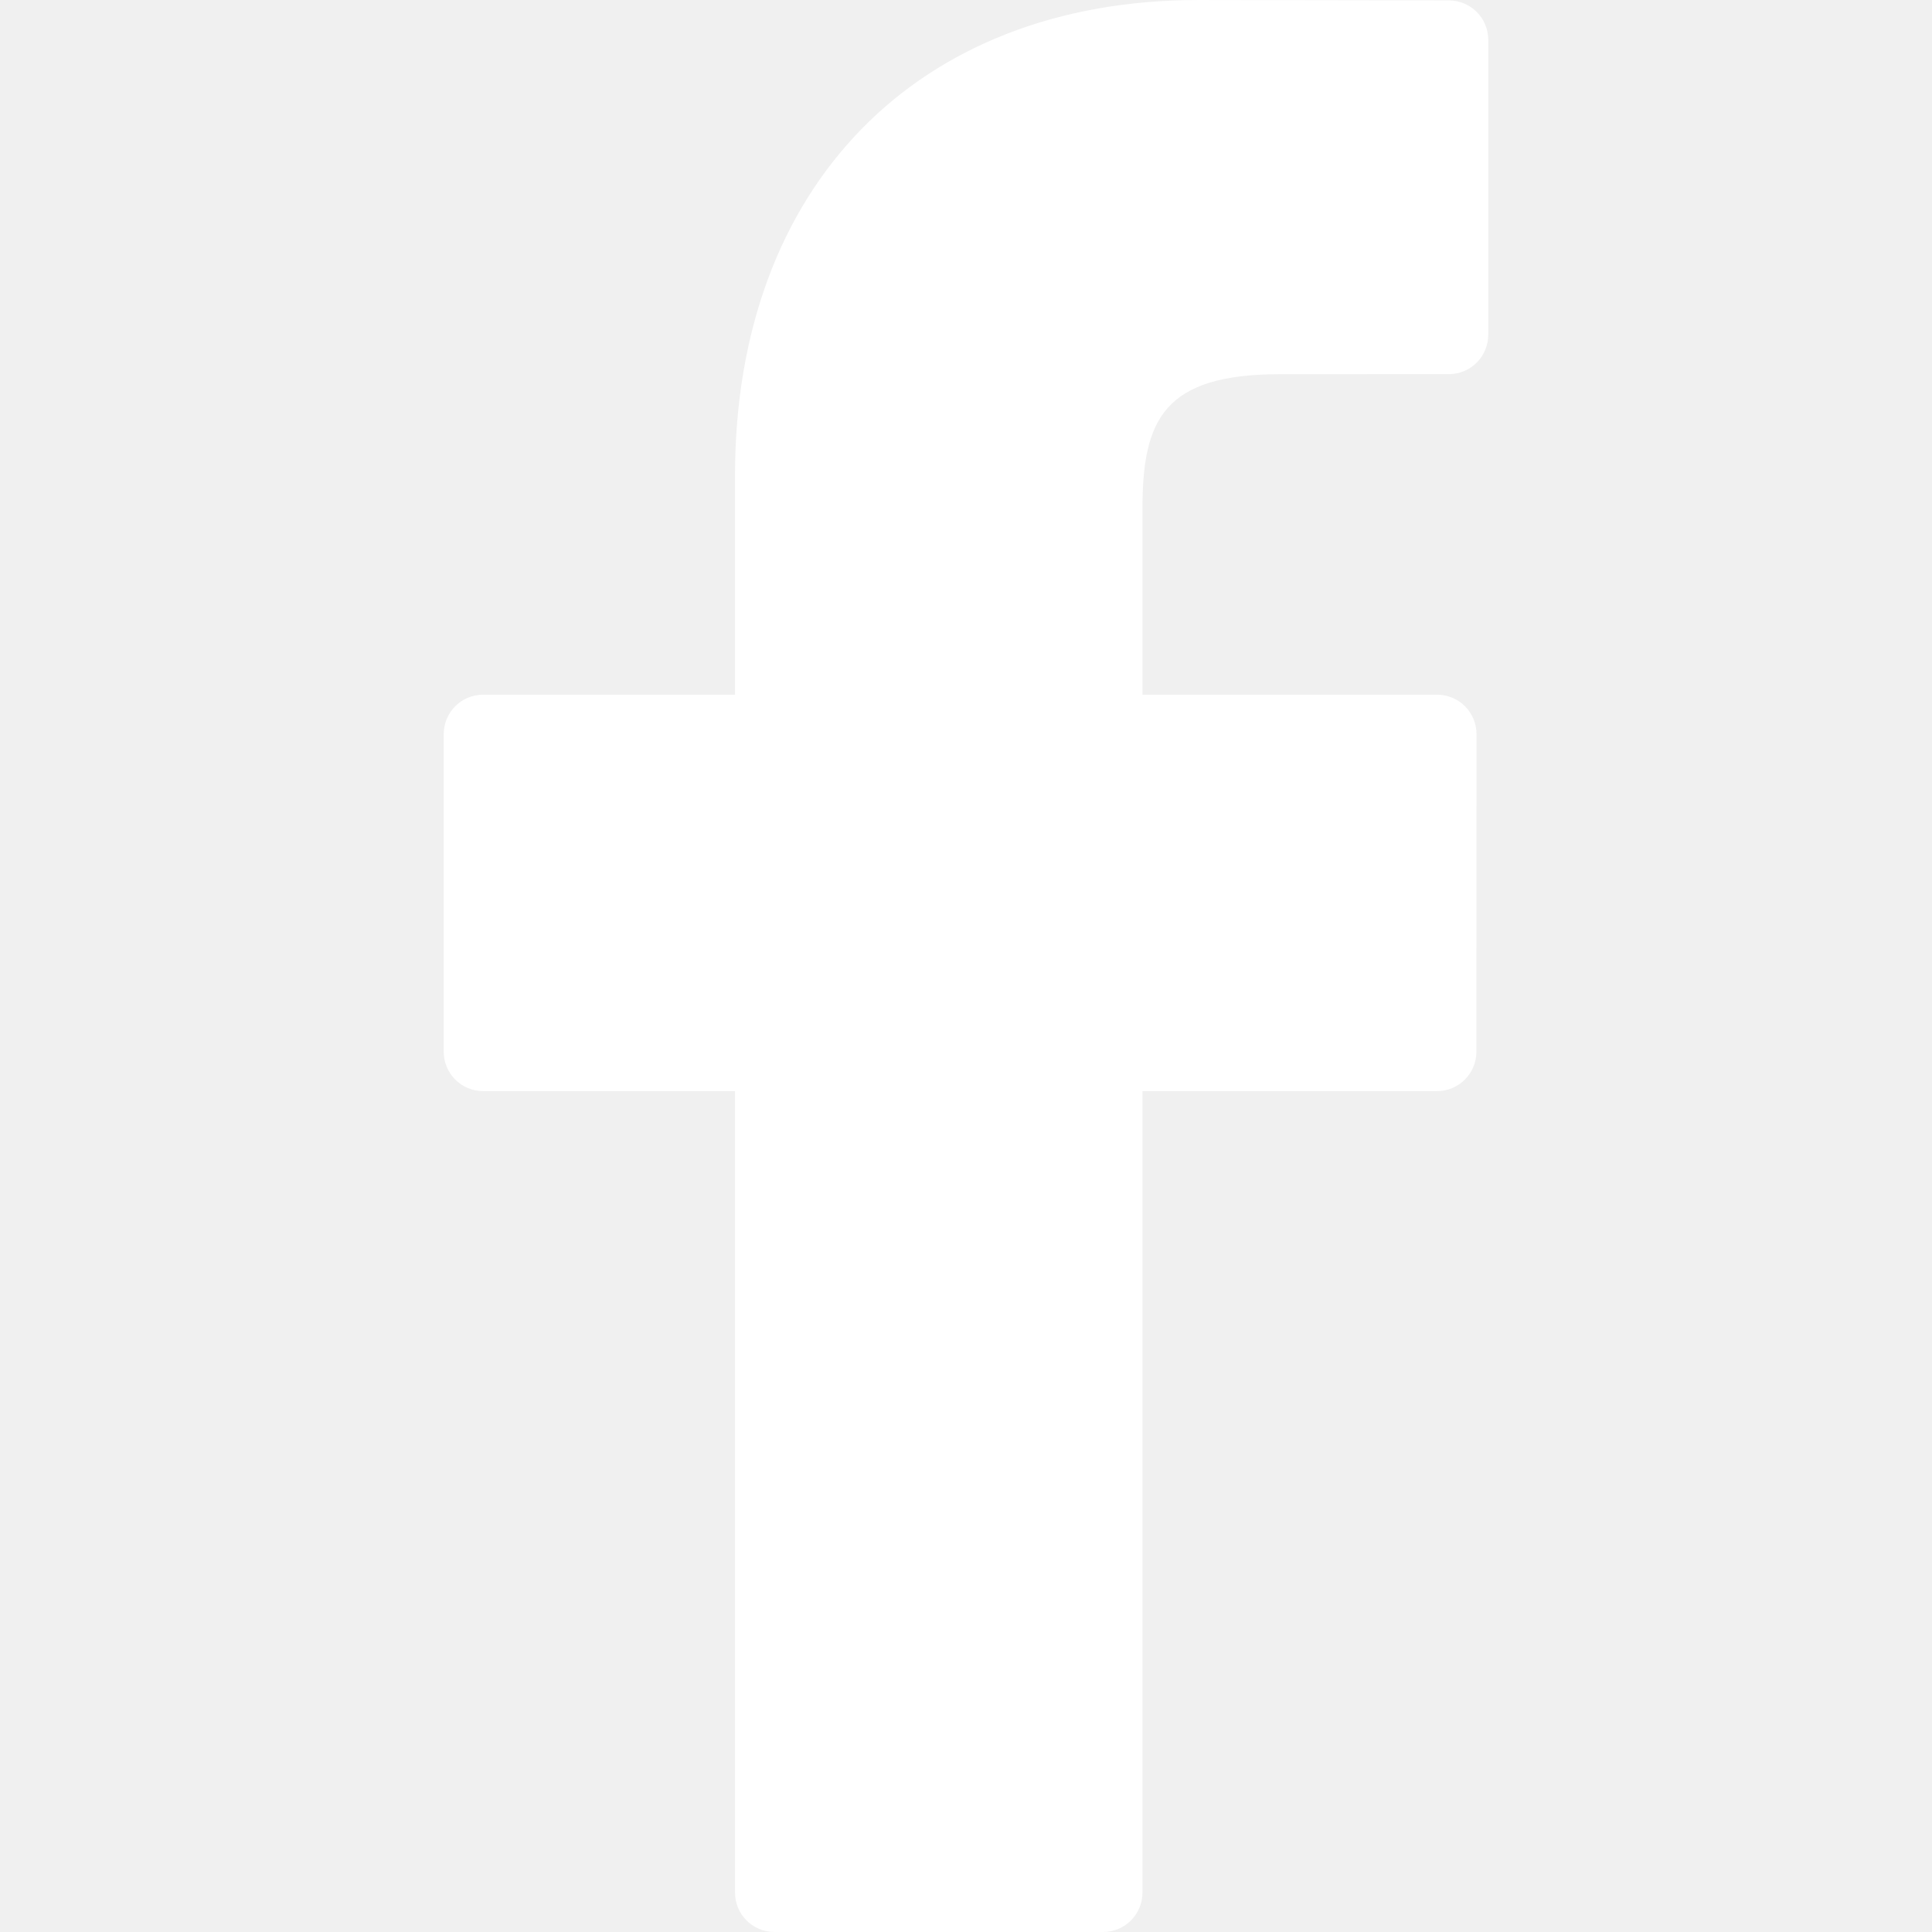
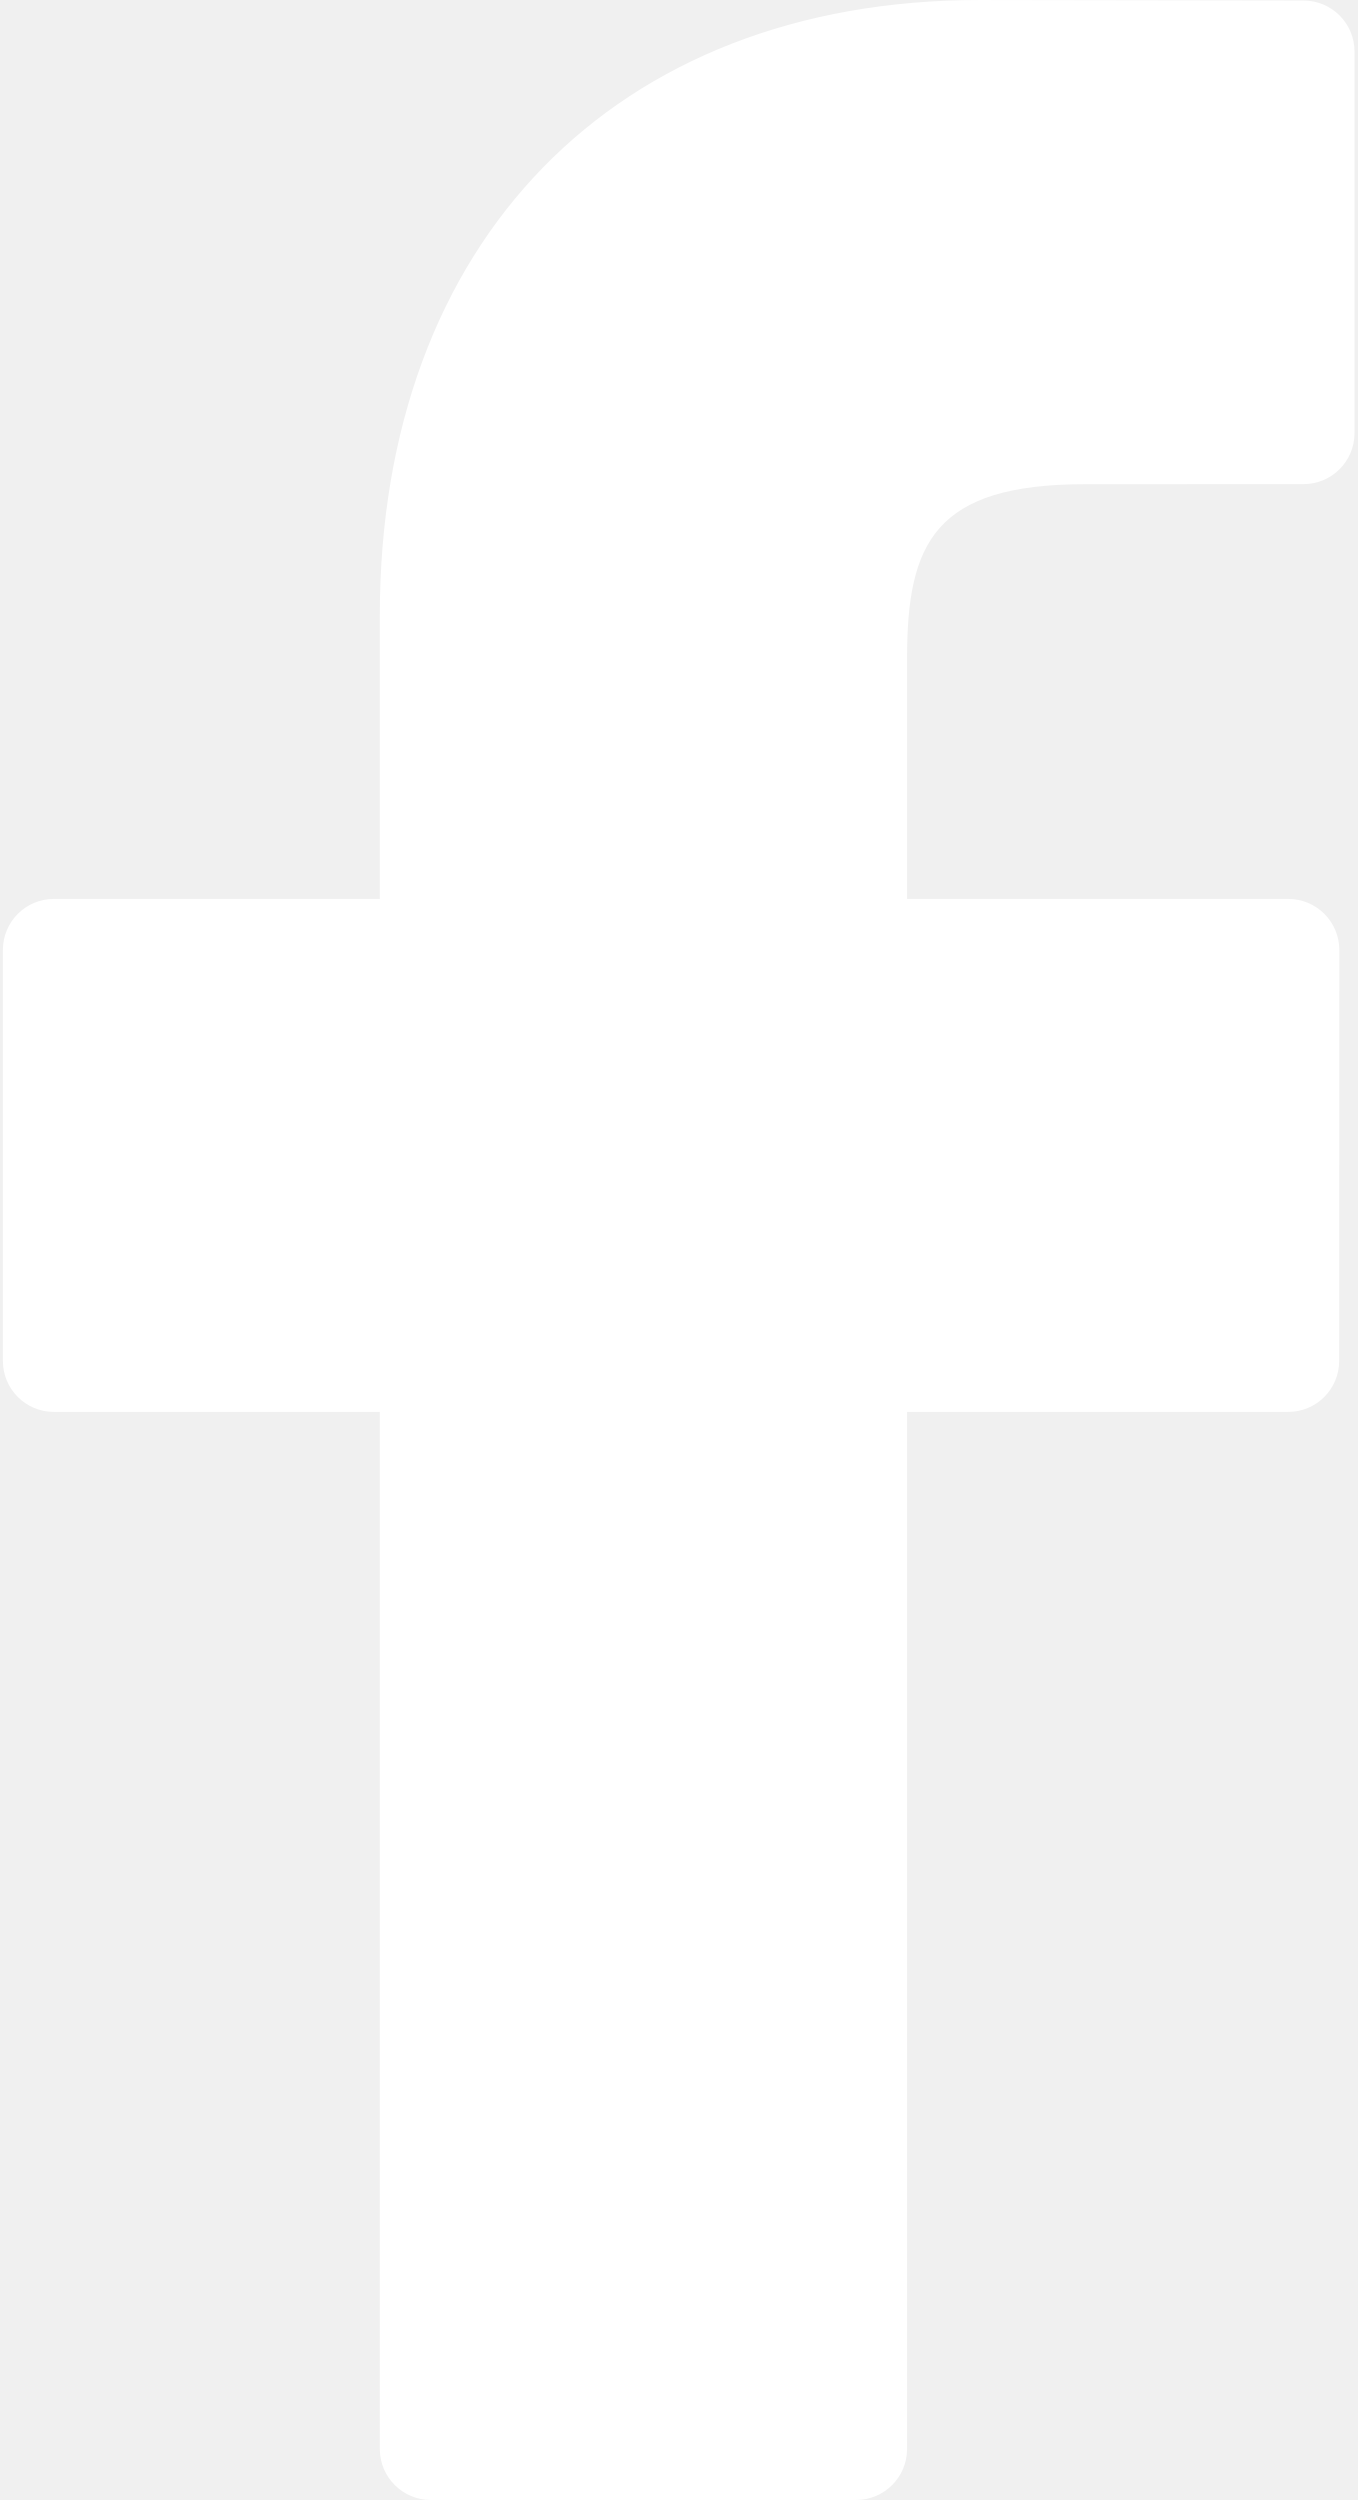
- <svg xmlns="http://www.w3.org/2000/svg" version="1.1" id="Capa_1" x="0px" y="0px" width="512px" height="512px" viewBox="0 0 96.124 96.123" style="enable-background:new 0 0 96.124 96.123;" xml:space="preserve">
-   <path d="M72.089,0.02L59.624,0C45.62,0,36.57,9.285,36.57,23.656v10.907H24.037c-1.083,0-1.96,0.878-1.96,1.961v15.803   c0,1.083,0.878,1.96,1.96,1.96h12.533v39.876c0,1.083,0.877,1.96,1.96,1.96h16.352c1.083,0,1.96-0.878,1.96-1.96V54.287h14.654   c1.083,0,1.96-0.877,1.96-1.96l0.006-15.803c0-0.52-0.207-1.018-0.574-1.386c-0.367-0.368-0.867-0.575-1.387-0.575H56.842v-9.246   c0-4.444,1.059-6.7,6.848-6.7l8.397-0.003c1.082,0,1.959-0.878,1.959-1.96V1.98C74.046,0.899,73.17,0.022,72.089,0.02z" fill="#FFFFFF" />
+ <svg xmlns="http://www.w3.org/2000/svg" viewBox="0 0 278 512" fill="none">
+   <path d="M266.979 0.109L200.584 0.003C125.993 0.003 77.788 49.459 77.788 126.005V184.101H11.032C5.263 184.101 0.592 188.777 0.592 194.546V278.72C0.592 284.489 5.269 289.16 11.032 289.16H77.788V501.557C77.788 507.326 82.46 511.997 88.228 511.997H175.326C181.095 511.997 185.766 507.321 185.766 501.557V289.16H263.82C269.589 289.16 274.26 284.489 274.26 278.72L274.292 194.546C274.292 191.776 273.189 189.124 271.235 187.164C269.28 185.203 266.616 184.101 263.847 184.101H185.766V134.852C185.766 111.182 191.407 99.165 222.242 99.165L266.968 99.149C272.731 99.149 277.403 94.473 277.403 88.709V10.549C277.403 4.791 272.737 0.12 266.979 0.109Z" fill="white" />
</svg>
